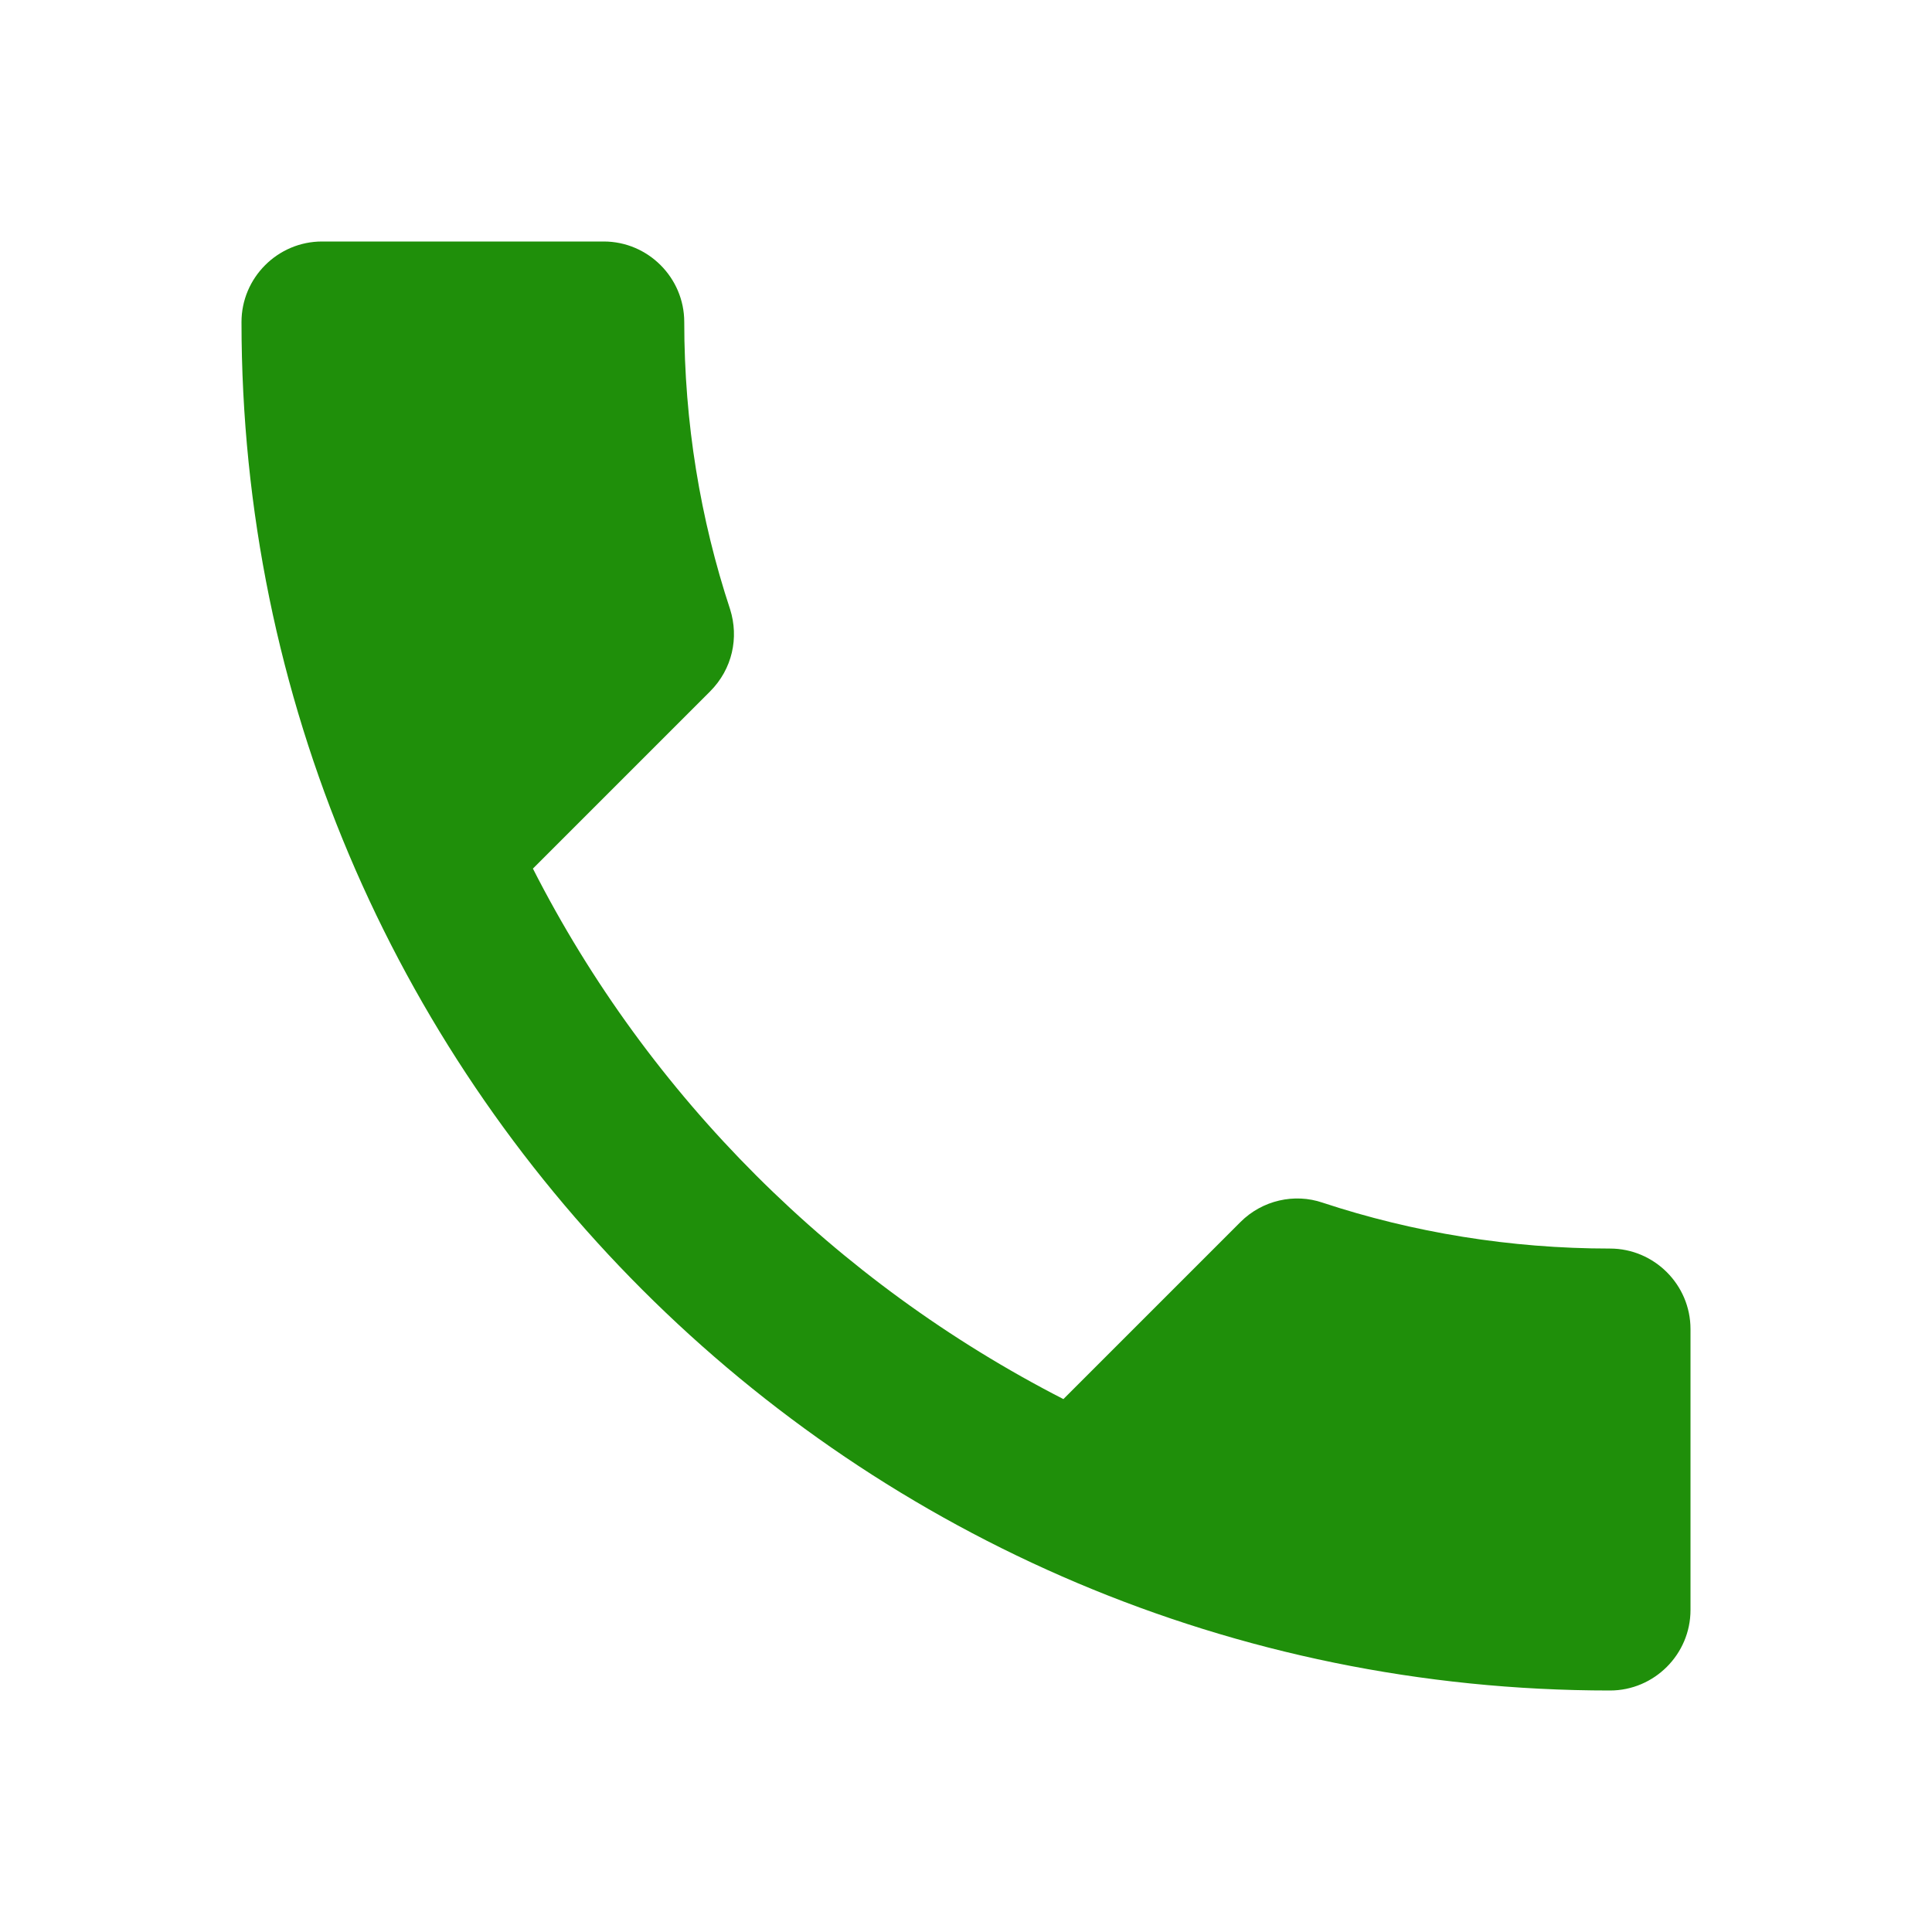
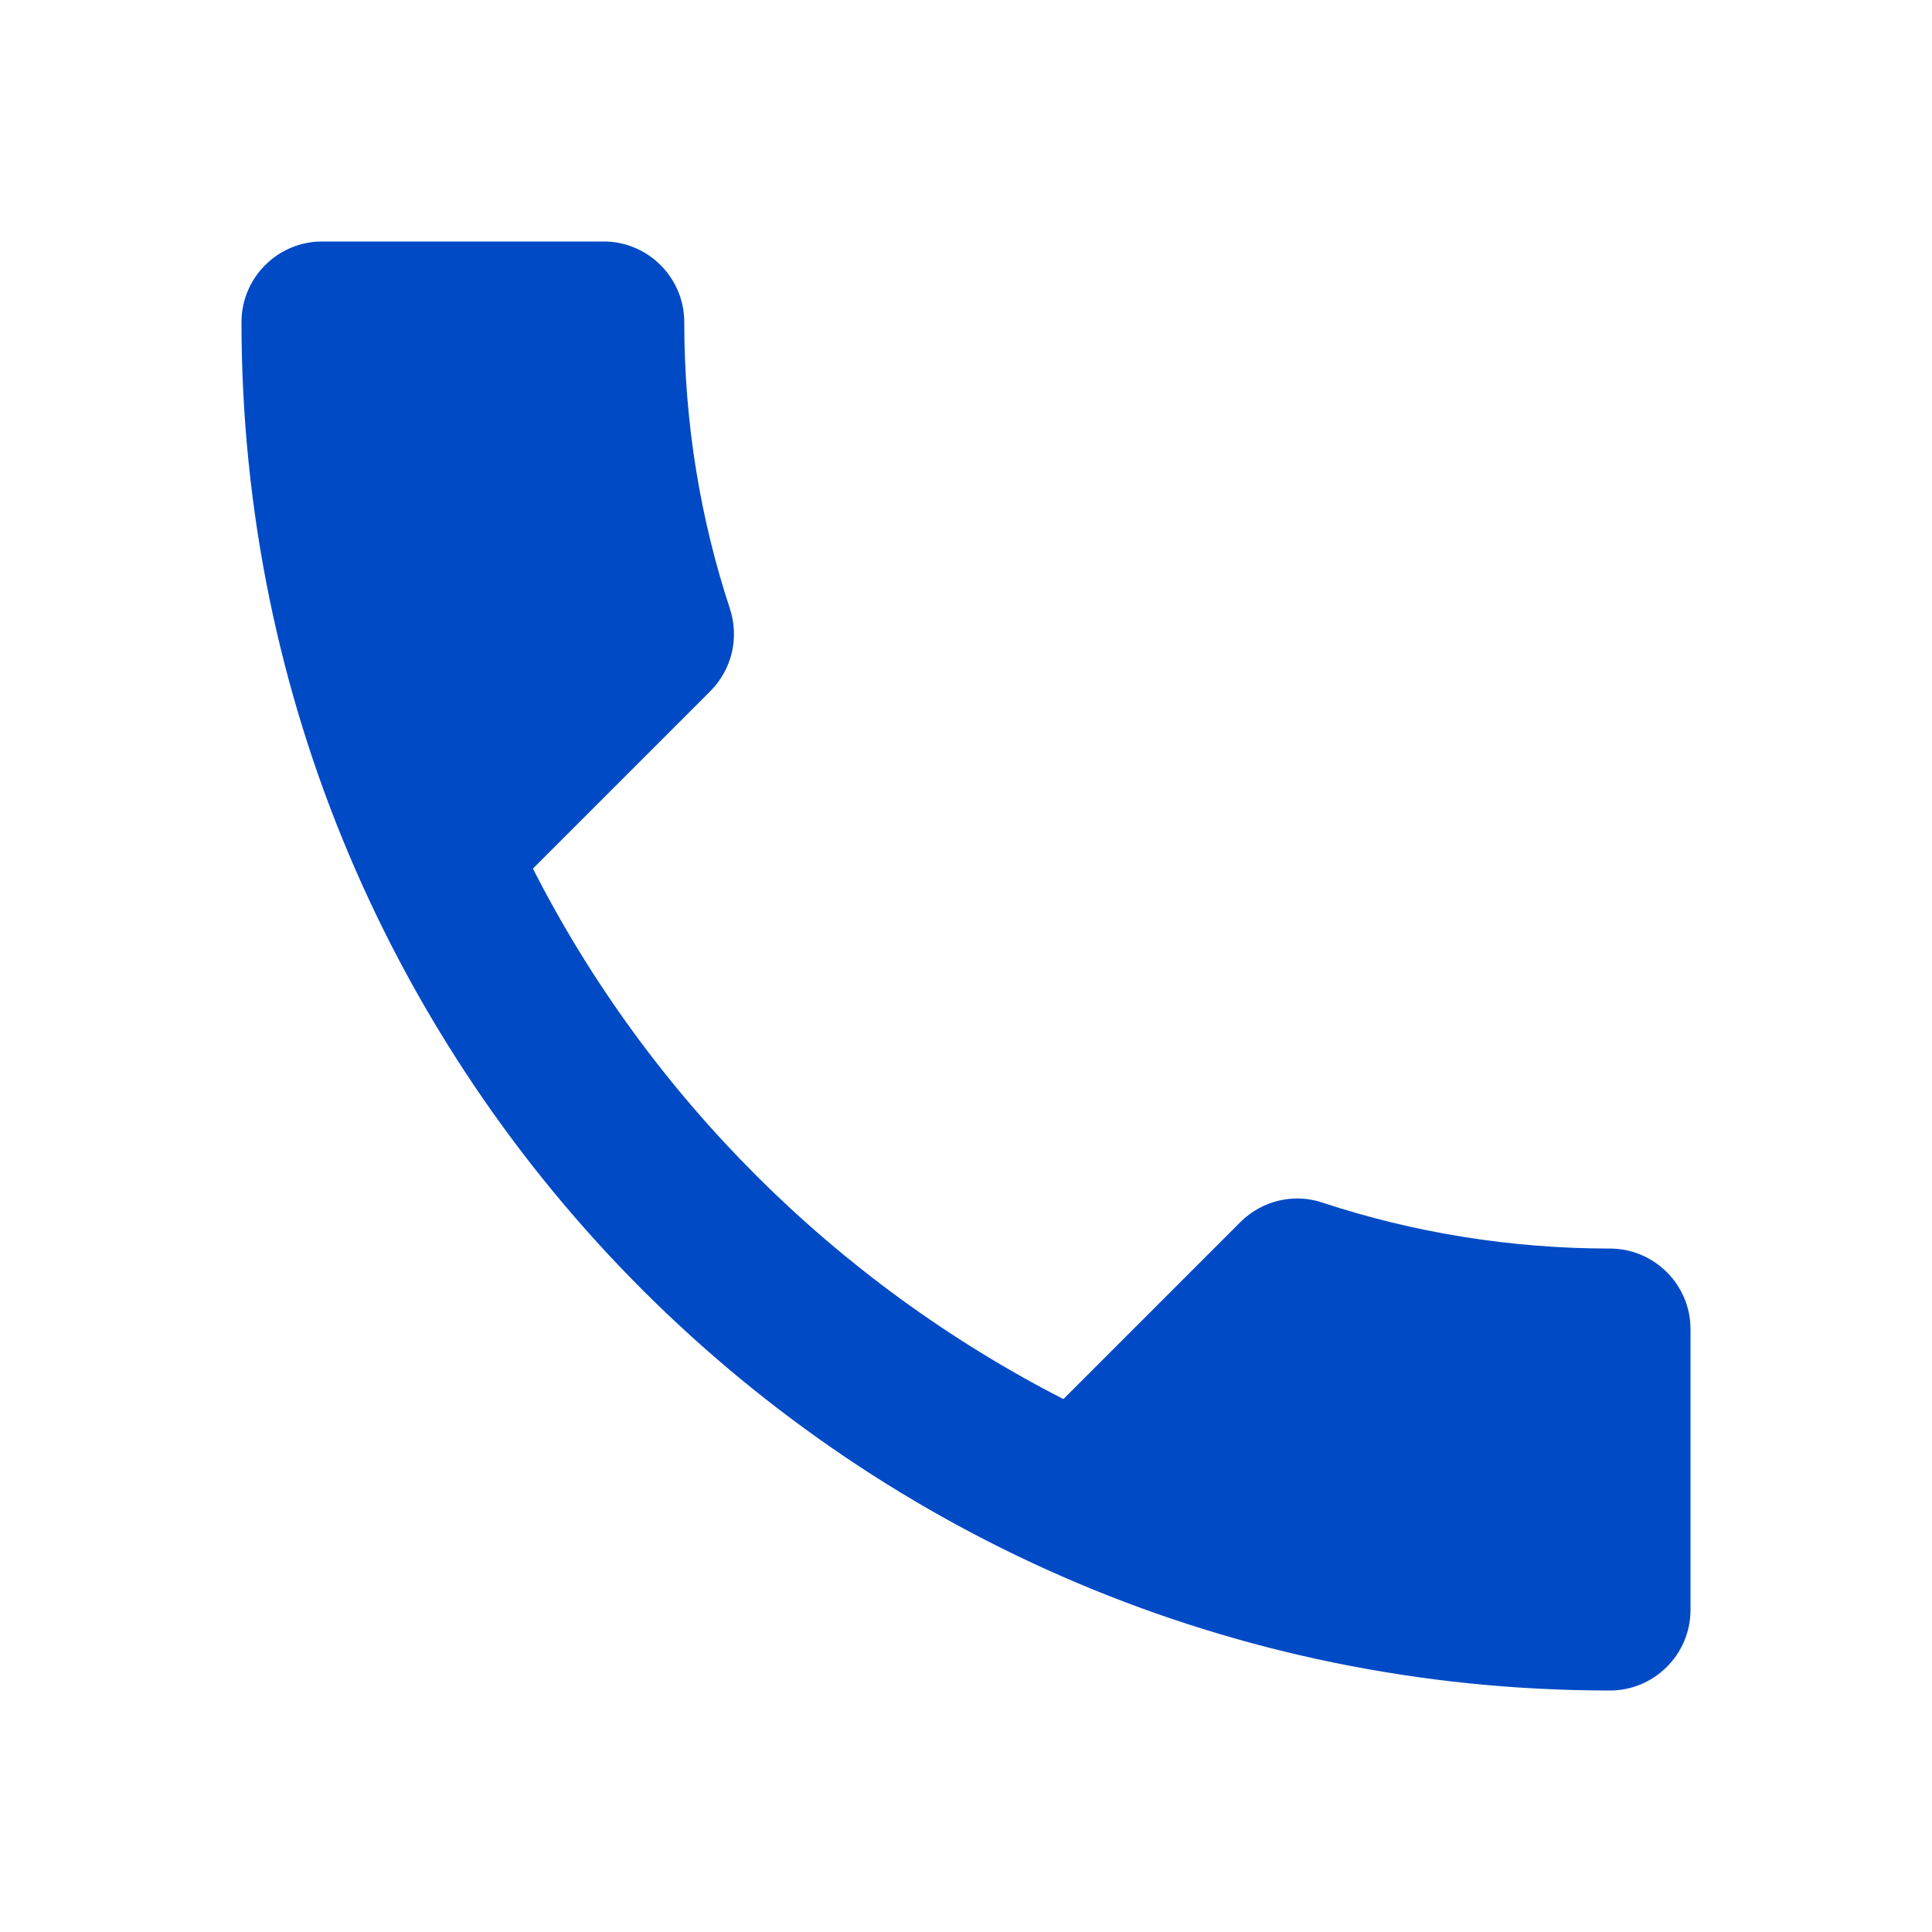
<svg xmlns="http://www.w3.org/2000/svg" width="24" height="24" viewBox="0 0 24 24" fill="none">
-   <path d="M6.62 10.79C8.06 13.62 10.38 15.93 13.21 17.38L15.41 15.18C15.68 14.91 16.08 14.82 16.43 14.94C17.55 15.31 18.76 15.51 20 15.51C20.55 15.51 21 15.96 21 16.51V20C21 20.55 20.55 21 20 21C10.61 21 3 13.39 3 4C3 3.45 3.45 3 4 3H7.5C8.05 3 8.5 3.45 8.5 4C8.5 5.25 8.7 6.45 9.07 7.57C9.18 7.92 9.1 8.31 8.82 8.59L6.62 10.79Z" fill="#1F8F0A" />
+   <path d="M6.62 10.79C8.06 13.62 10.38 15.93 13.21 17.38L15.41 15.18C15.68 14.91 16.08 14.82 16.43 14.94C17.55 15.31 18.76 15.51 20 15.51C20.55 15.51 21 15.96 21 16.51V20C21 20.55 20.55 21 20 21C10.61 21 3 13.39 3 4C3 3.45 3.45 3 4 3H7.5C8.05 3 8.5 3.45 8.5 4C8.5 5.25 8.7 6.45 9.07 7.57C9.18 7.92 9.1 8.31 8.82 8.59L6.62 10.79Z" fill="#004ac6" />
</svg>
